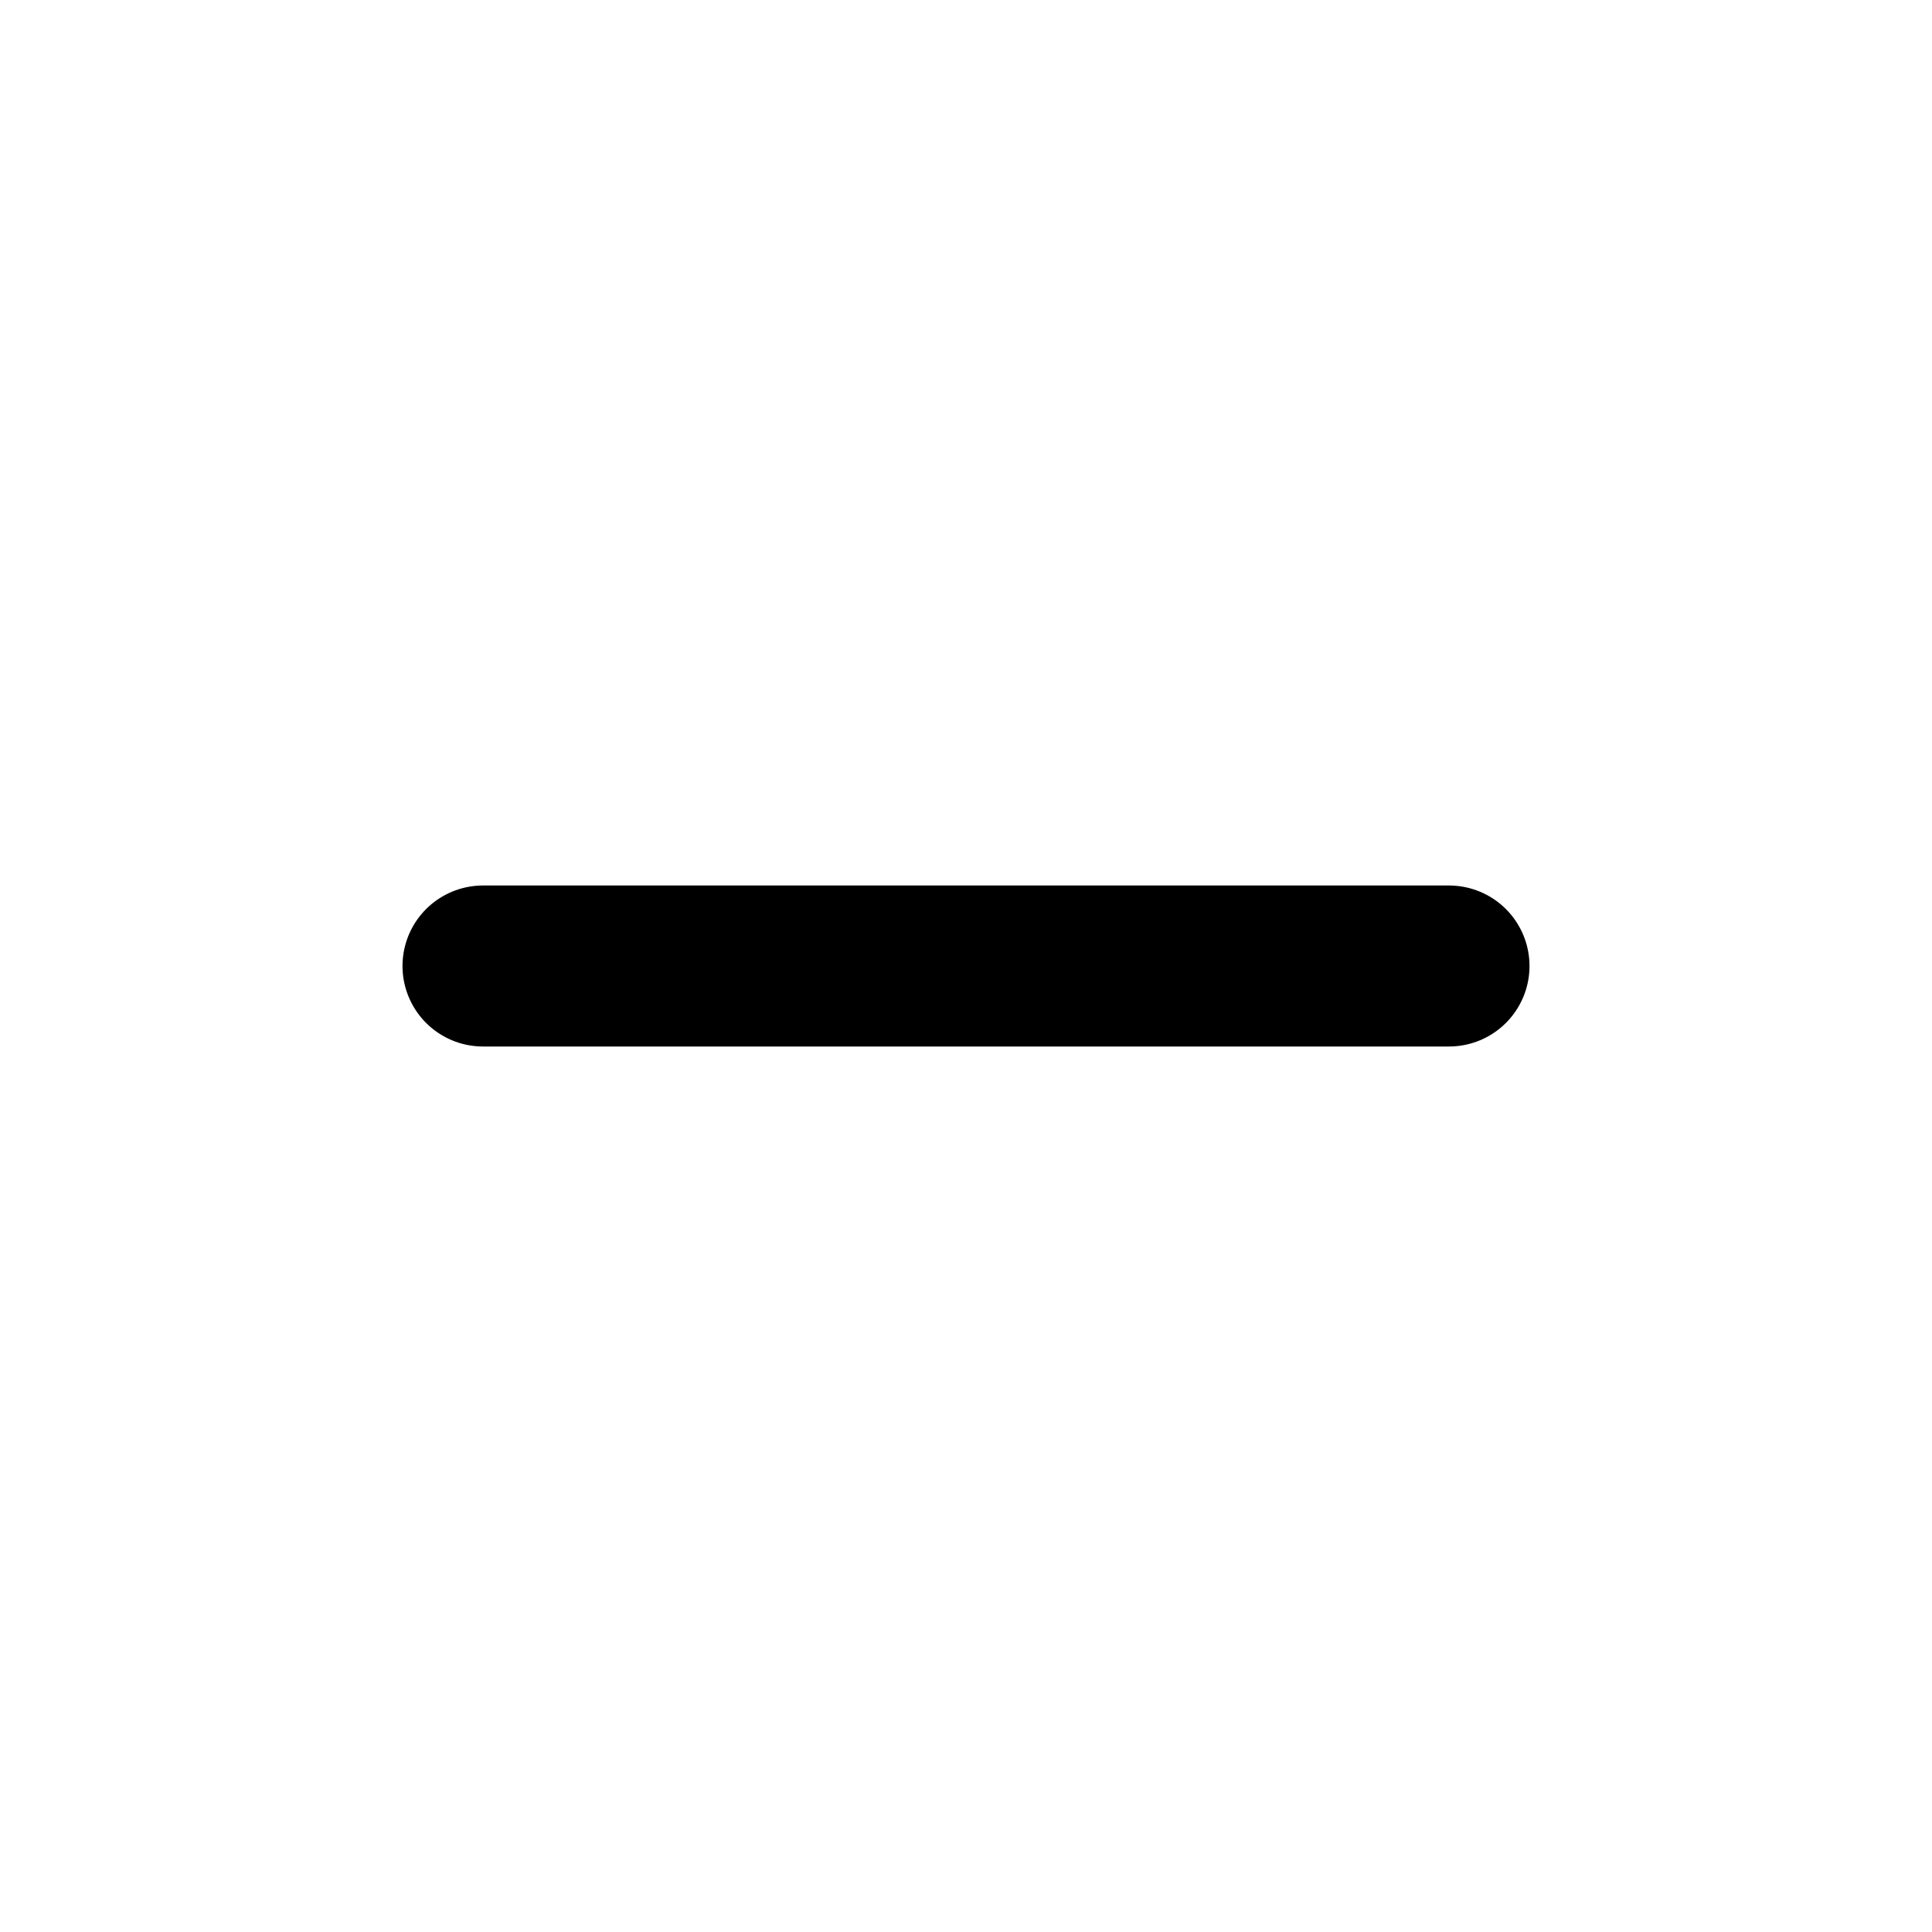
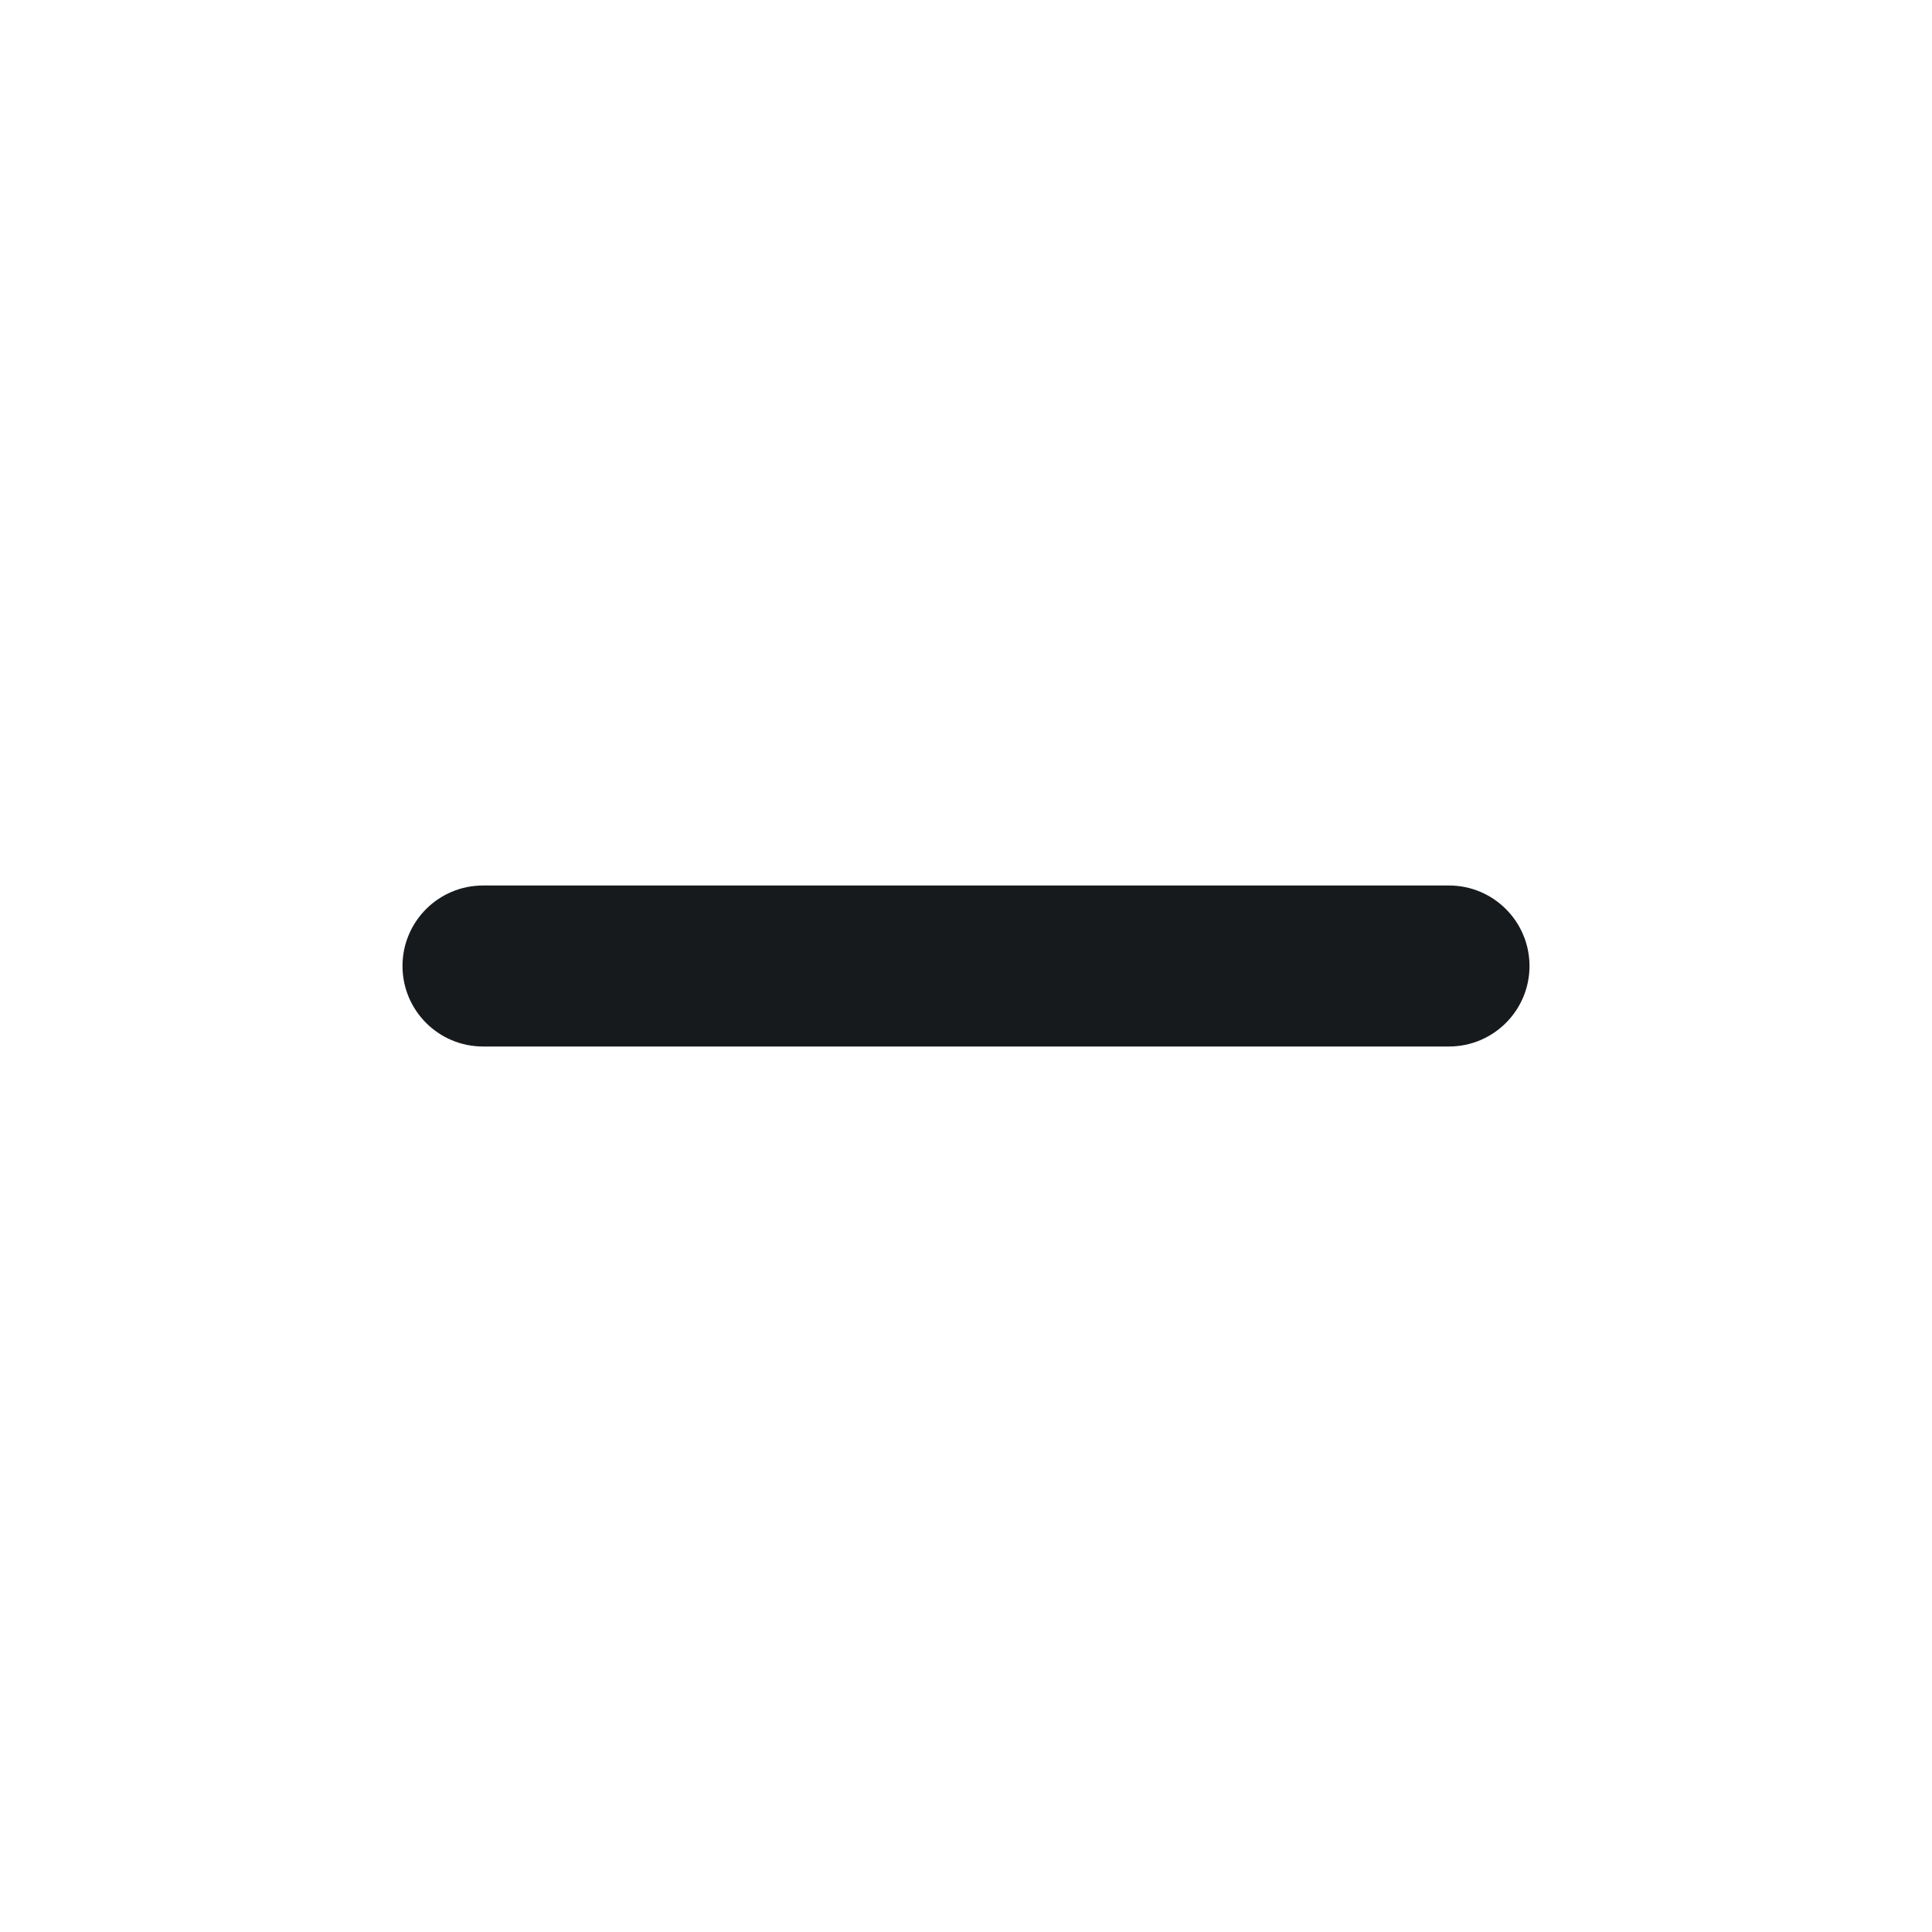
<svg xmlns="http://www.w3.org/2000/svg" width="24" height="24" viewBox="0 0 24 24" fill="none">
-   <line x1="18" y1="12" x2="6" y2="12" stroke="black" stroke-width="2" stroke-linecap="round" />
+   <path fill-rule="evenodd" clip-rule="evenodd" d="M19 12C19 12.552 18.552 13 18 13L6 13C5.448 13 5 12.552 5 12C5 11.448 5.448 11 6 11L18 11C18.552 11 19 11.448 19 12Z" fill="#171A1C" />
</svg>
